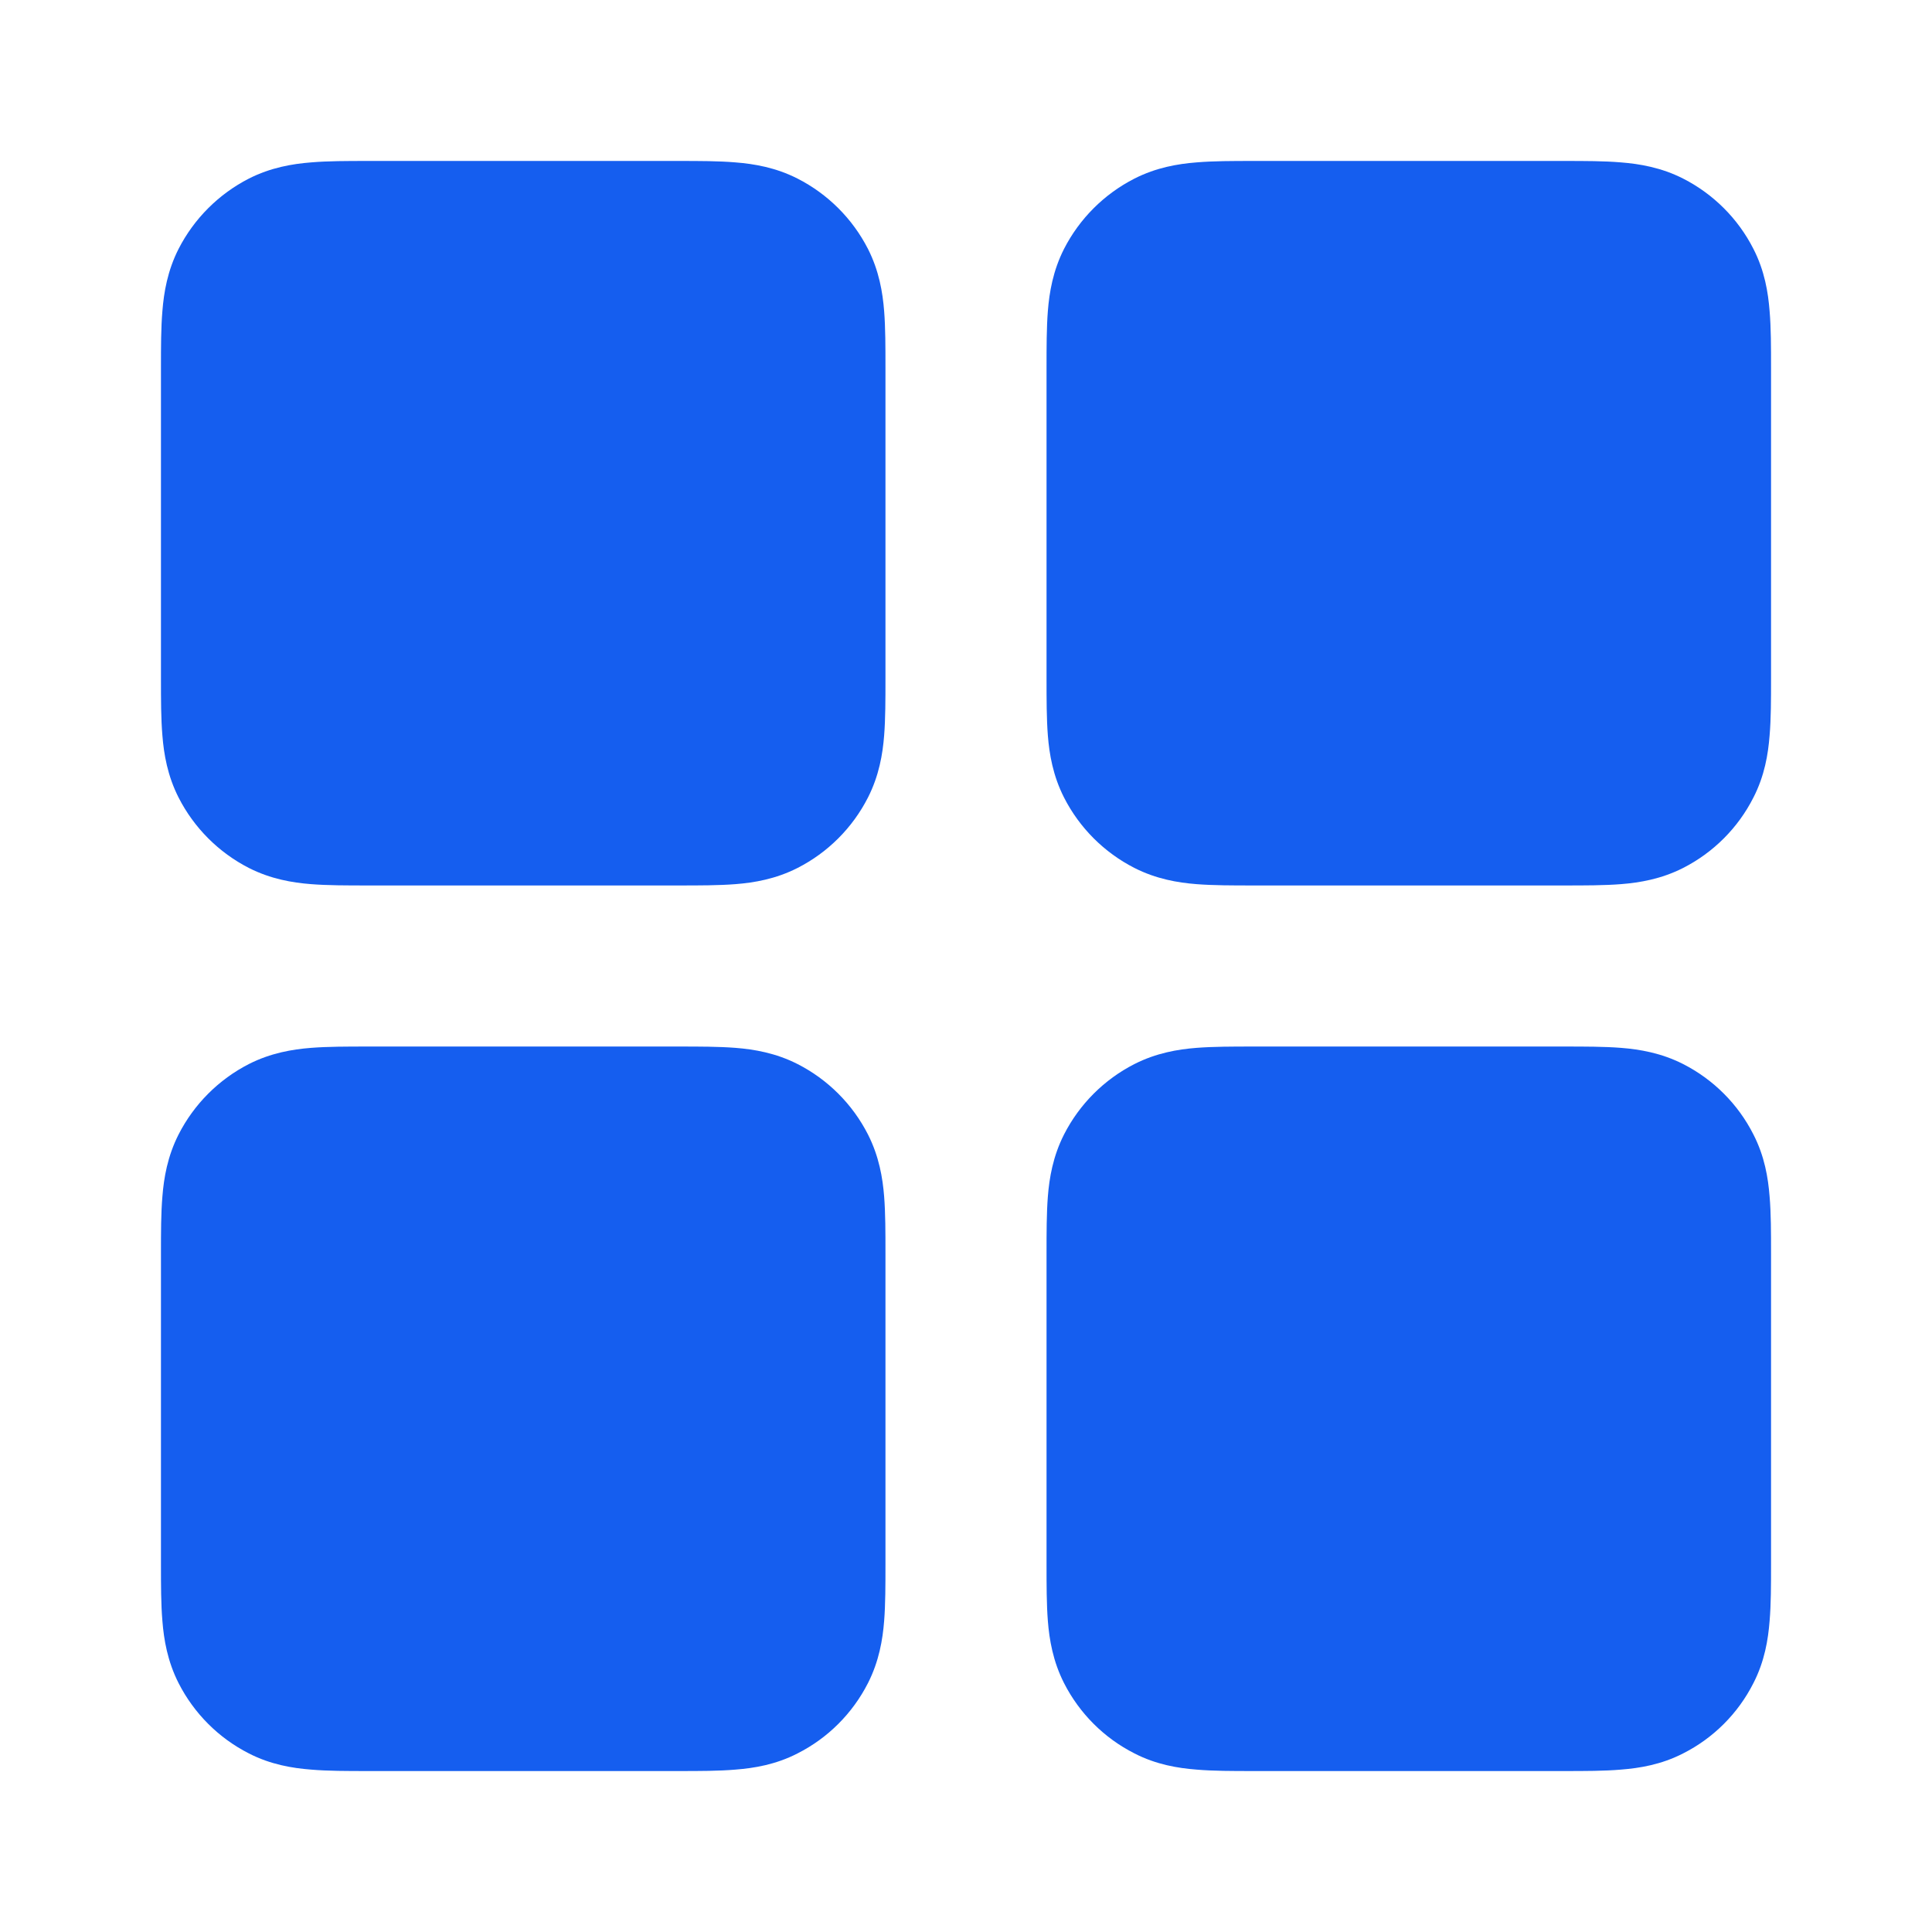
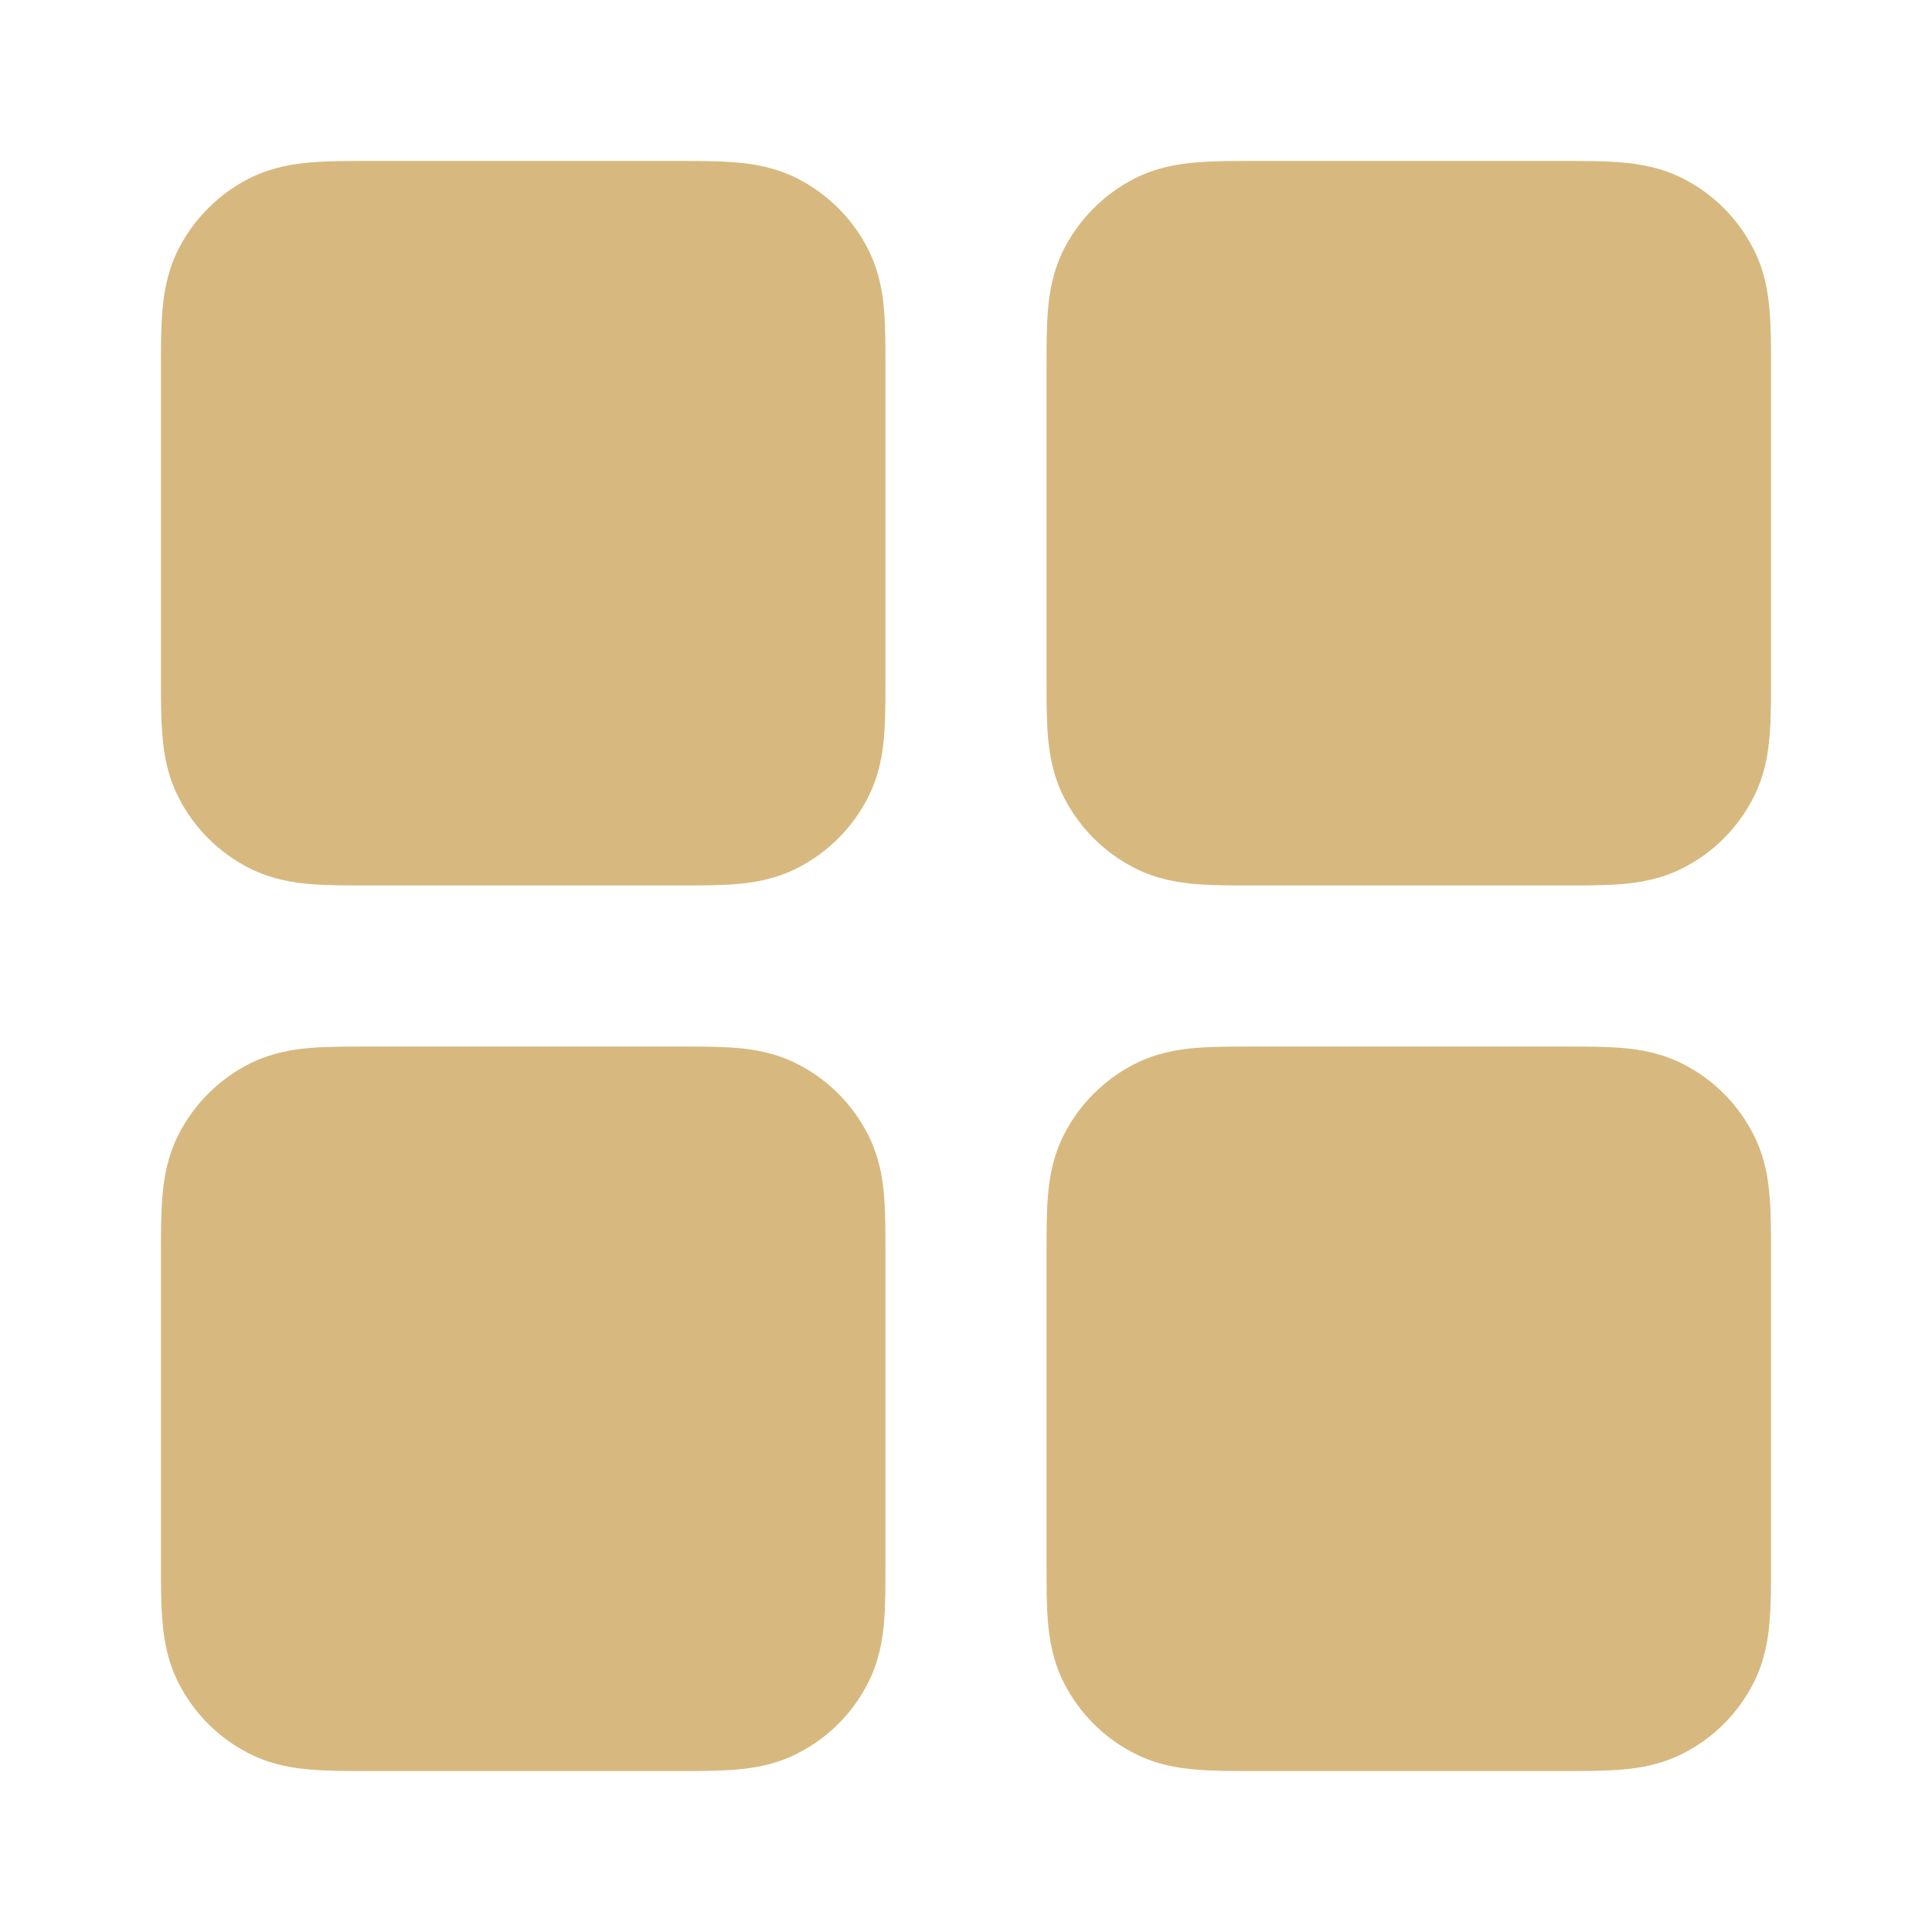
<svg xmlns="http://www.w3.org/2000/svg" width="16" height="16" viewBox="0 0 16 16" fill="none">
  <g id="grid-01">
    <g id="Solid">
-       <path fill-rule="evenodd" clip-rule="evenodd" d="M3.045 1.333C3.904 1.333 4.764 1.333 5.621 1.333C5.79 1.333 5.953 1.333 6.092 1.345C6.245 1.357 6.424 1.387 6.605 1.479C6.856 1.607 7.06 1.811 7.188 2.061C7.28 2.242 7.31 2.422 7.322 2.575C7.333 2.713 7.333 2.877 7.333 3.045V5.621C7.333 5.79 7.333 5.953 7.322 6.092C7.31 6.245 7.28 6.424 7.188 6.605C7.06 6.856 6.856 7.06 6.605 7.188C6.424 7.28 6.245 7.31 6.092 7.322C5.953 7.333 5.79 7.333 5.621 7.333H3.045C2.877 7.333 2.713 7.333 2.575 7.322C2.422 7.31 2.242 7.28 2.061 7.188C1.811 7.06 1.607 6.856 1.479 6.605C1.387 6.424 1.357 6.245 1.345 6.092C1.333 5.953 1.333 5.79 1.333 5.621C1.333 5.614 1.333 5.607 1.333 5.6V3.067C1.333 3.06 1.333 3.053 1.333 3.045C1.333 2.877 1.333 2.713 1.345 2.575C1.357 2.422 1.387 2.242 1.479 2.061C1.607 1.811 1.811 1.607 2.061 1.479C2.242 1.387 2.422 1.357 2.575 1.345C2.713 1.333 2.877 1.333 3.045 1.333Z" fill="#155EEF" />
-       <path fill-rule="evenodd" clip-rule="evenodd" d="M3.045 8.667C3.904 8.667 4.764 8.667 5.621 8.667C5.79 8.667 5.953 8.667 6.092 8.678C6.245 8.69 6.424 8.72 6.605 8.812C6.856 8.94 7.06 9.144 7.188 9.395C7.28 9.576 7.31 9.755 7.322 9.908C7.333 10.047 7.333 10.21 7.333 10.379V12.955C7.333 13.123 7.333 13.287 7.322 13.425C7.31 13.578 7.28 13.758 7.188 13.939C7.06 14.19 6.856 14.394 6.605 14.521C6.424 14.614 6.245 14.643 6.092 14.655C5.953 14.667 5.79 14.667 5.621 14.667H3.045C2.877 14.667 2.713 14.667 2.575 14.655C2.422 14.643 2.242 14.614 2.061 14.521C1.811 14.394 1.607 14.19 1.479 13.939C1.387 13.758 1.357 13.578 1.345 13.425C1.333 13.287 1.333 13.123 1.333 12.955C1.333 12.948 1.333 12.941 1.333 12.933V10.4C1.333 10.393 1.333 10.386 1.333 10.379C1.333 10.21 1.333 10.047 1.345 9.908C1.357 9.755 1.387 9.576 1.479 9.395C1.607 9.144 1.811 8.94 2.061 8.812C2.242 8.72 2.422 8.69 2.575 8.678C2.713 8.667 2.877 8.667 3.045 8.667Z" fill="#155EEF" />
-       <path fill-rule="evenodd" clip-rule="evenodd" d="M10.379 1.333C11.237 1.333 12.098 1.333 12.955 1.333C13.123 1.333 13.287 1.333 13.425 1.345C13.578 1.357 13.758 1.387 13.939 1.479C14.19 1.607 14.394 1.811 14.521 2.061C14.614 2.242 14.643 2.422 14.655 2.575C14.667 2.713 14.667 2.877 14.667 3.045V5.621C14.667 5.79 14.667 5.953 14.655 6.092C14.643 6.245 14.614 6.424 14.521 6.605C14.394 6.856 14.19 7.06 13.939 7.188C13.758 7.28 13.578 7.31 13.425 7.322C13.287 7.333 13.123 7.333 12.955 7.333H10.379C10.21 7.333 10.047 7.333 9.908 7.322C9.755 7.31 9.576 7.28 9.395 7.188C9.144 7.06 8.94 6.856 8.812 6.605C8.72 6.424 8.69 6.245 8.678 6.092C8.667 5.953 8.667 5.79 8.667 5.621C8.667 5.614 8.667 5.607 8.667 5.6V3.067C8.667 3.06 8.667 3.053 8.667 3.045C8.667 2.877 8.667 2.713 8.678 2.575C8.69 2.422 8.72 2.242 8.812 2.061C8.94 1.811 9.144 1.607 9.395 1.479C9.576 1.387 9.755 1.357 9.908 1.345C10.047 1.333 10.21 1.333 10.379 1.333Z" fill="#155EEF" />
-       <path fill-rule="evenodd" clip-rule="evenodd" d="M10.379 8.667C11.237 8.667 12.098 8.667 12.955 8.667C13.123 8.667 13.287 8.667 13.425 8.678C13.578 8.69 13.758 8.72 13.939 8.812C14.19 8.94 14.394 9.144 14.521 9.395C14.614 9.576 14.643 9.755 14.655 9.908C14.667 10.047 14.667 10.21 14.667 10.379V12.955C14.667 13.123 14.667 13.287 14.655 13.425C14.643 13.578 14.614 13.758 14.521 13.939C14.394 14.19 14.19 14.394 13.939 14.521C13.758 14.614 13.578 14.643 13.425 14.655C13.287 14.667 13.123 14.667 12.955 14.667H10.379C10.21 14.667 10.047 14.667 9.908 14.655C9.755 14.643 9.576 14.614 9.395 14.521C9.144 14.394 8.94 14.19 8.812 13.939C8.72 13.758 8.69 13.578 8.678 13.425C8.667 13.287 8.667 13.123 8.667 12.955C8.667 12.948 8.667 12.941 8.667 12.933V10.4C8.667 10.393 8.667 10.386 8.667 10.379C8.667 10.21 8.667 10.047 8.678 9.908C8.69 9.755 8.72 9.576 8.812 9.395C8.94 9.144 9.144 8.94 9.395 8.812C9.576 8.72 9.755 8.69 9.908 8.678C10.047 8.667 10.21 8.667 10.379 8.667Z" fill="#155EEF" />
+       <path fill-rule="evenodd" clip-rule="evenodd" d="M3.045 1.333C3.904 1.333 4.764 1.333 5.621 1.333C5.79 1.333 5.953 1.333 6.092 1.345C6.245 1.357 6.424 1.387 6.605 1.479C6.856 1.607 7.06 1.811 7.188 2.061C7.28 2.242 7.31 2.422 7.322 2.575C7.333 2.713 7.333 2.877 7.333 3.045V5.621C7.333 5.79 7.333 5.953 7.322 6.092C7.31 6.245 7.28 6.424 7.188 6.605C7.06 6.856 6.856 7.06 6.605 7.188C6.424 7.28 6.245 7.31 6.092 7.322C5.953 7.333 5.79 7.333 5.621 7.333H3.045C2.877 7.333 2.713 7.333 2.575 7.322C2.422 7.31 2.242 7.28 2.061 7.188C1.811 7.06 1.607 6.856 1.479 6.605C1.387 6.424 1.357 6.245 1.345 6.092C1.333 5.953 1.333 5.79 1.333 5.621C1.333 5.614 1.333 5.607 1.333 5.6V3.067C1.333 3.06 1.333 3.053 1.333 3.045C1.333 2.877 1.333 2.713 1.345 2.575C1.357 2.422 1.387 2.242 1.479 2.061C1.607 1.811 1.811 1.607 2.061 1.479C2.242 1.387 2.422 1.357 2.575 1.345C2.713 1.333 2.877 1.333 3.045 1.333Z" fill="#d7b97f" />
+       <path fill-rule="evenodd" clip-rule="evenodd" d="M3.045 8.667C3.904 8.667 4.764 8.667 5.621 8.667C5.79 8.667 5.953 8.667 6.092 8.678C6.245 8.69 6.424 8.72 6.605 8.812C6.856 8.94 7.06 9.144 7.188 9.395C7.28 9.576 7.31 9.755 7.322 9.908C7.333 10.047 7.333 10.21 7.333 10.379V12.955C7.333 13.123 7.333 13.287 7.322 13.425C7.31 13.578 7.28 13.758 7.188 13.939C7.06 14.19 6.856 14.394 6.605 14.521C6.424 14.614 6.245 14.643 6.092 14.655C5.953 14.667 5.79 14.667 5.621 14.667H3.045C2.877 14.667 2.713 14.667 2.575 14.655C2.422 14.643 2.242 14.614 2.061 14.521C1.811 14.394 1.607 14.19 1.479 13.939C1.387 13.758 1.357 13.578 1.345 13.425C1.333 13.287 1.333 13.123 1.333 12.955C1.333 12.948 1.333 12.941 1.333 12.933V10.4C1.333 10.393 1.333 10.386 1.333 10.379C1.333 10.21 1.333 10.047 1.345 9.908C1.357 9.755 1.387 9.576 1.479 9.395C1.607 9.144 1.811 8.94 2.061 8.812C2.242 8.72 2.422 8.69 2.575 8.678C2.713 8.667 2.877 8.667 3.045 8.667Z" fill="#d7b97f" />
+       <path fill-rule="evenodd" clip-rule="evenodd" d="M10.379 1.333C11.237 1.333 12.098 1.333 12.955 1.333C13.123 1.333 13.287 1.333 13.425 1.345C13.578 1.357 13.758 1.387 13.939 1.479C14.19 1.607 14.394 1.811 14.521 2.061C14.614 2.242 14.643 2.422 14.655 2.575C14.667 2.713 14.667 2.877 14.667 3.045V5.621C14.667 5.79 14.667 5.953 14.655 6.092C14.643 6.245 14.614 6.424 14.521 6.605C14.394 6.856 14.19 7.06 13.939 7.188C13.758 7.28 13.578 7.31 13.425 7.322C13.287 7.333 13.123 7.333 12.955 7.333H10.379C10.21 7.333 10.047 7.333 9.908 7.322C9.755 7.31 9.576 7.28 9.395 7.188C9.144 7.06 8.94 6.856 8.812 6.605C8.72 6.424 8.69 6.245 8.678 6.092C8.667 5.953 8.667 5.79 8.667 5.621C8.667 5.614 8.667 5.607 8.667 5.6V3.067C8.667 3.06 8.667 3.053 8.667 3.045C8.667 2.877 8.667 2.713 8.678 2.575C8.69 2.422 8.72 2.242 8.812 2.061C8.94 1.811 9.144 1.607 9.395 1.479C9.576 1.387 9.755 1.357 9.908 1.345C10.047 1.333 10.21 1.333 10.379 1.333Z" fill="#d7b97f" />
+       <path fill-rule="evenodd" clip-rule="evenodd" d="M10.379 8.667C11.237 8.667 12.098 8.667 12.955 8.667C13.123 8.667 13.287 8.667 13.425 8.678C13.578 8.69 13.758 8.72 13.939 8.812C14.19 8.94 14.394 9.144 14.521 9.395C14.614 9.576 14.643 9.755 14.655 9.908C14.667 10.047 14.667 10.21 14.667 10.379V12.955C14.667 13.123 14.667 13.287 14.655 13.425C14.643 13.578 14.614 13.758 14.521 13.939C14.394 14.19 14.19 14.394 13.939 14.521C13.758 14.614 13.578 14.643 13.425 14.655C13.287 14.667 13.123 14.667 12.955 14.667H10.379C10.21 14.667 10.047 14.667 9.908 14.655C9.755 14.643 9.576 14.614 9.395 14.521C9.144 14.394 8.94 14.19 8.812 13.939C8.72 13.758 8.69 13.578 8.678 13.425C8.667 13.287 8.667 13.123 8.667 12.955C8.667 12.948 8.667 12.941 8.667 12.933V10.4C8.667 10.393 8.667 10.386 8.667 10.379C8.667 10.21 8.667 10.047 8.678 9.908C8.69 9.755 8.72 9.576 8.812 9.395C8.94 9.144 9.144 8.94 9.395 8.812C9.576 8.72 9.755 8.69 9.908 8.678C10.047 8.667 10.21 8.667 10.379 8.667Z" fill="#d7b97f" />
    </g>
  </g>
</svg>
